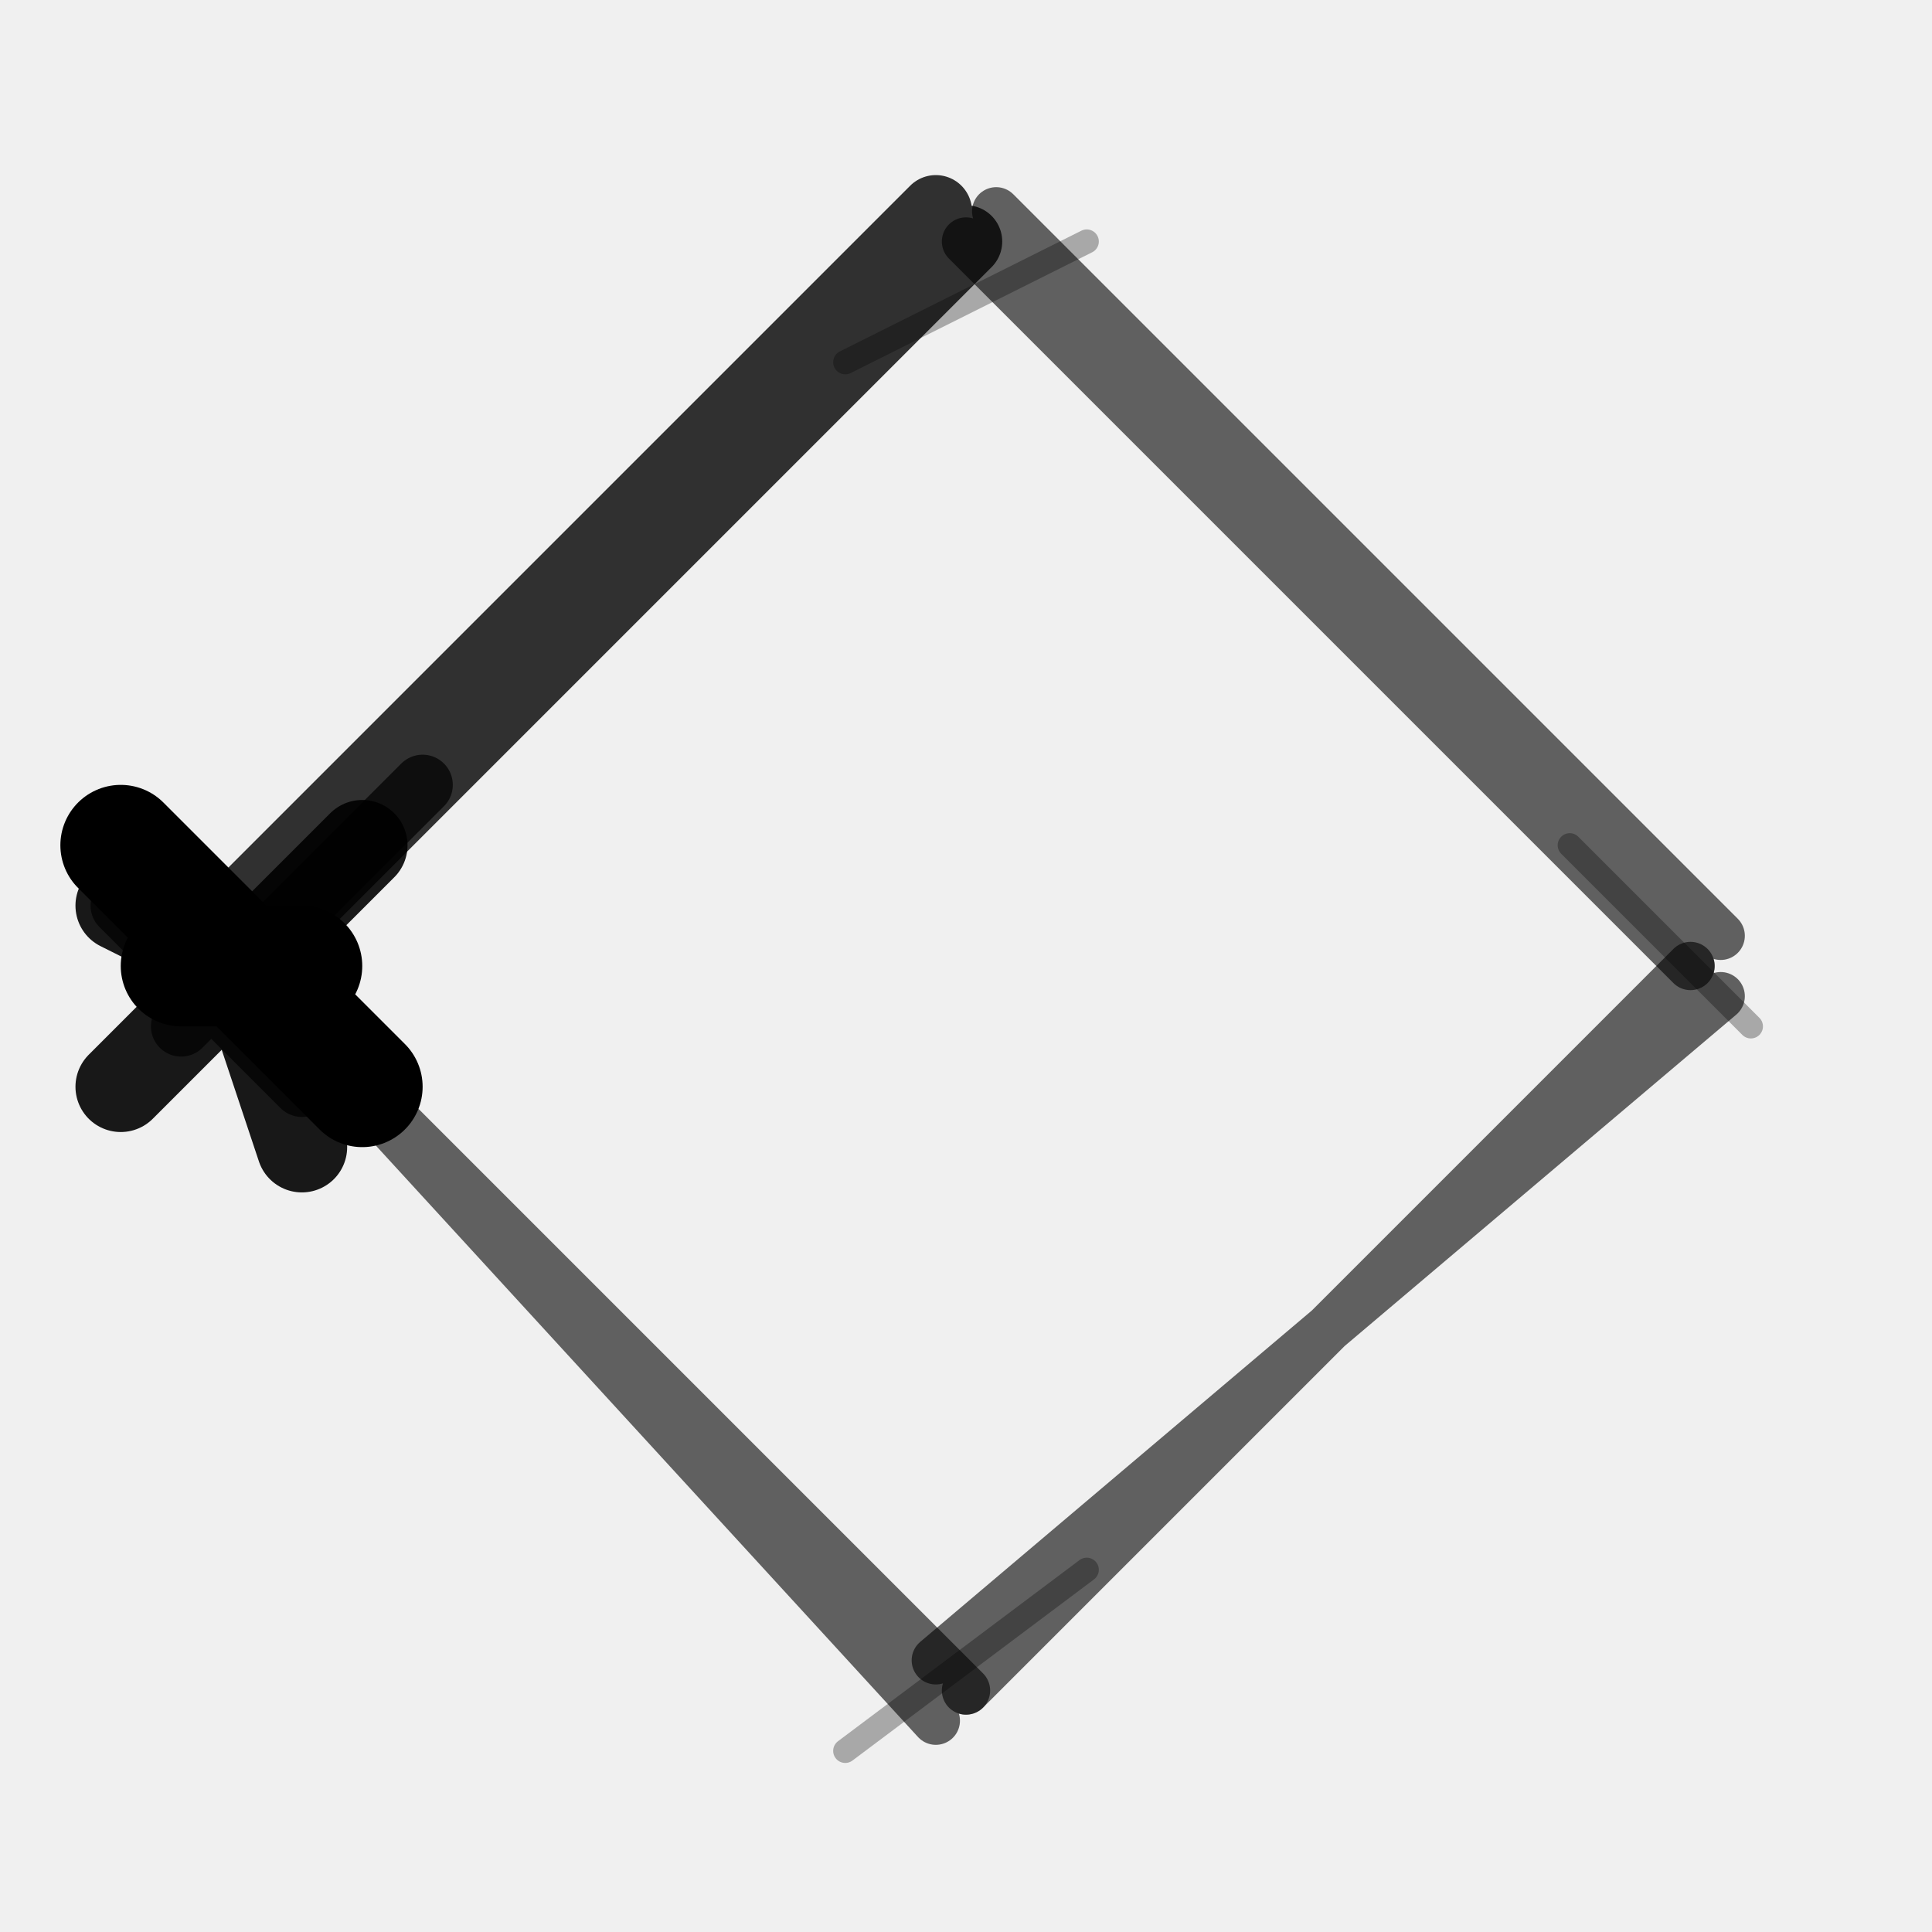
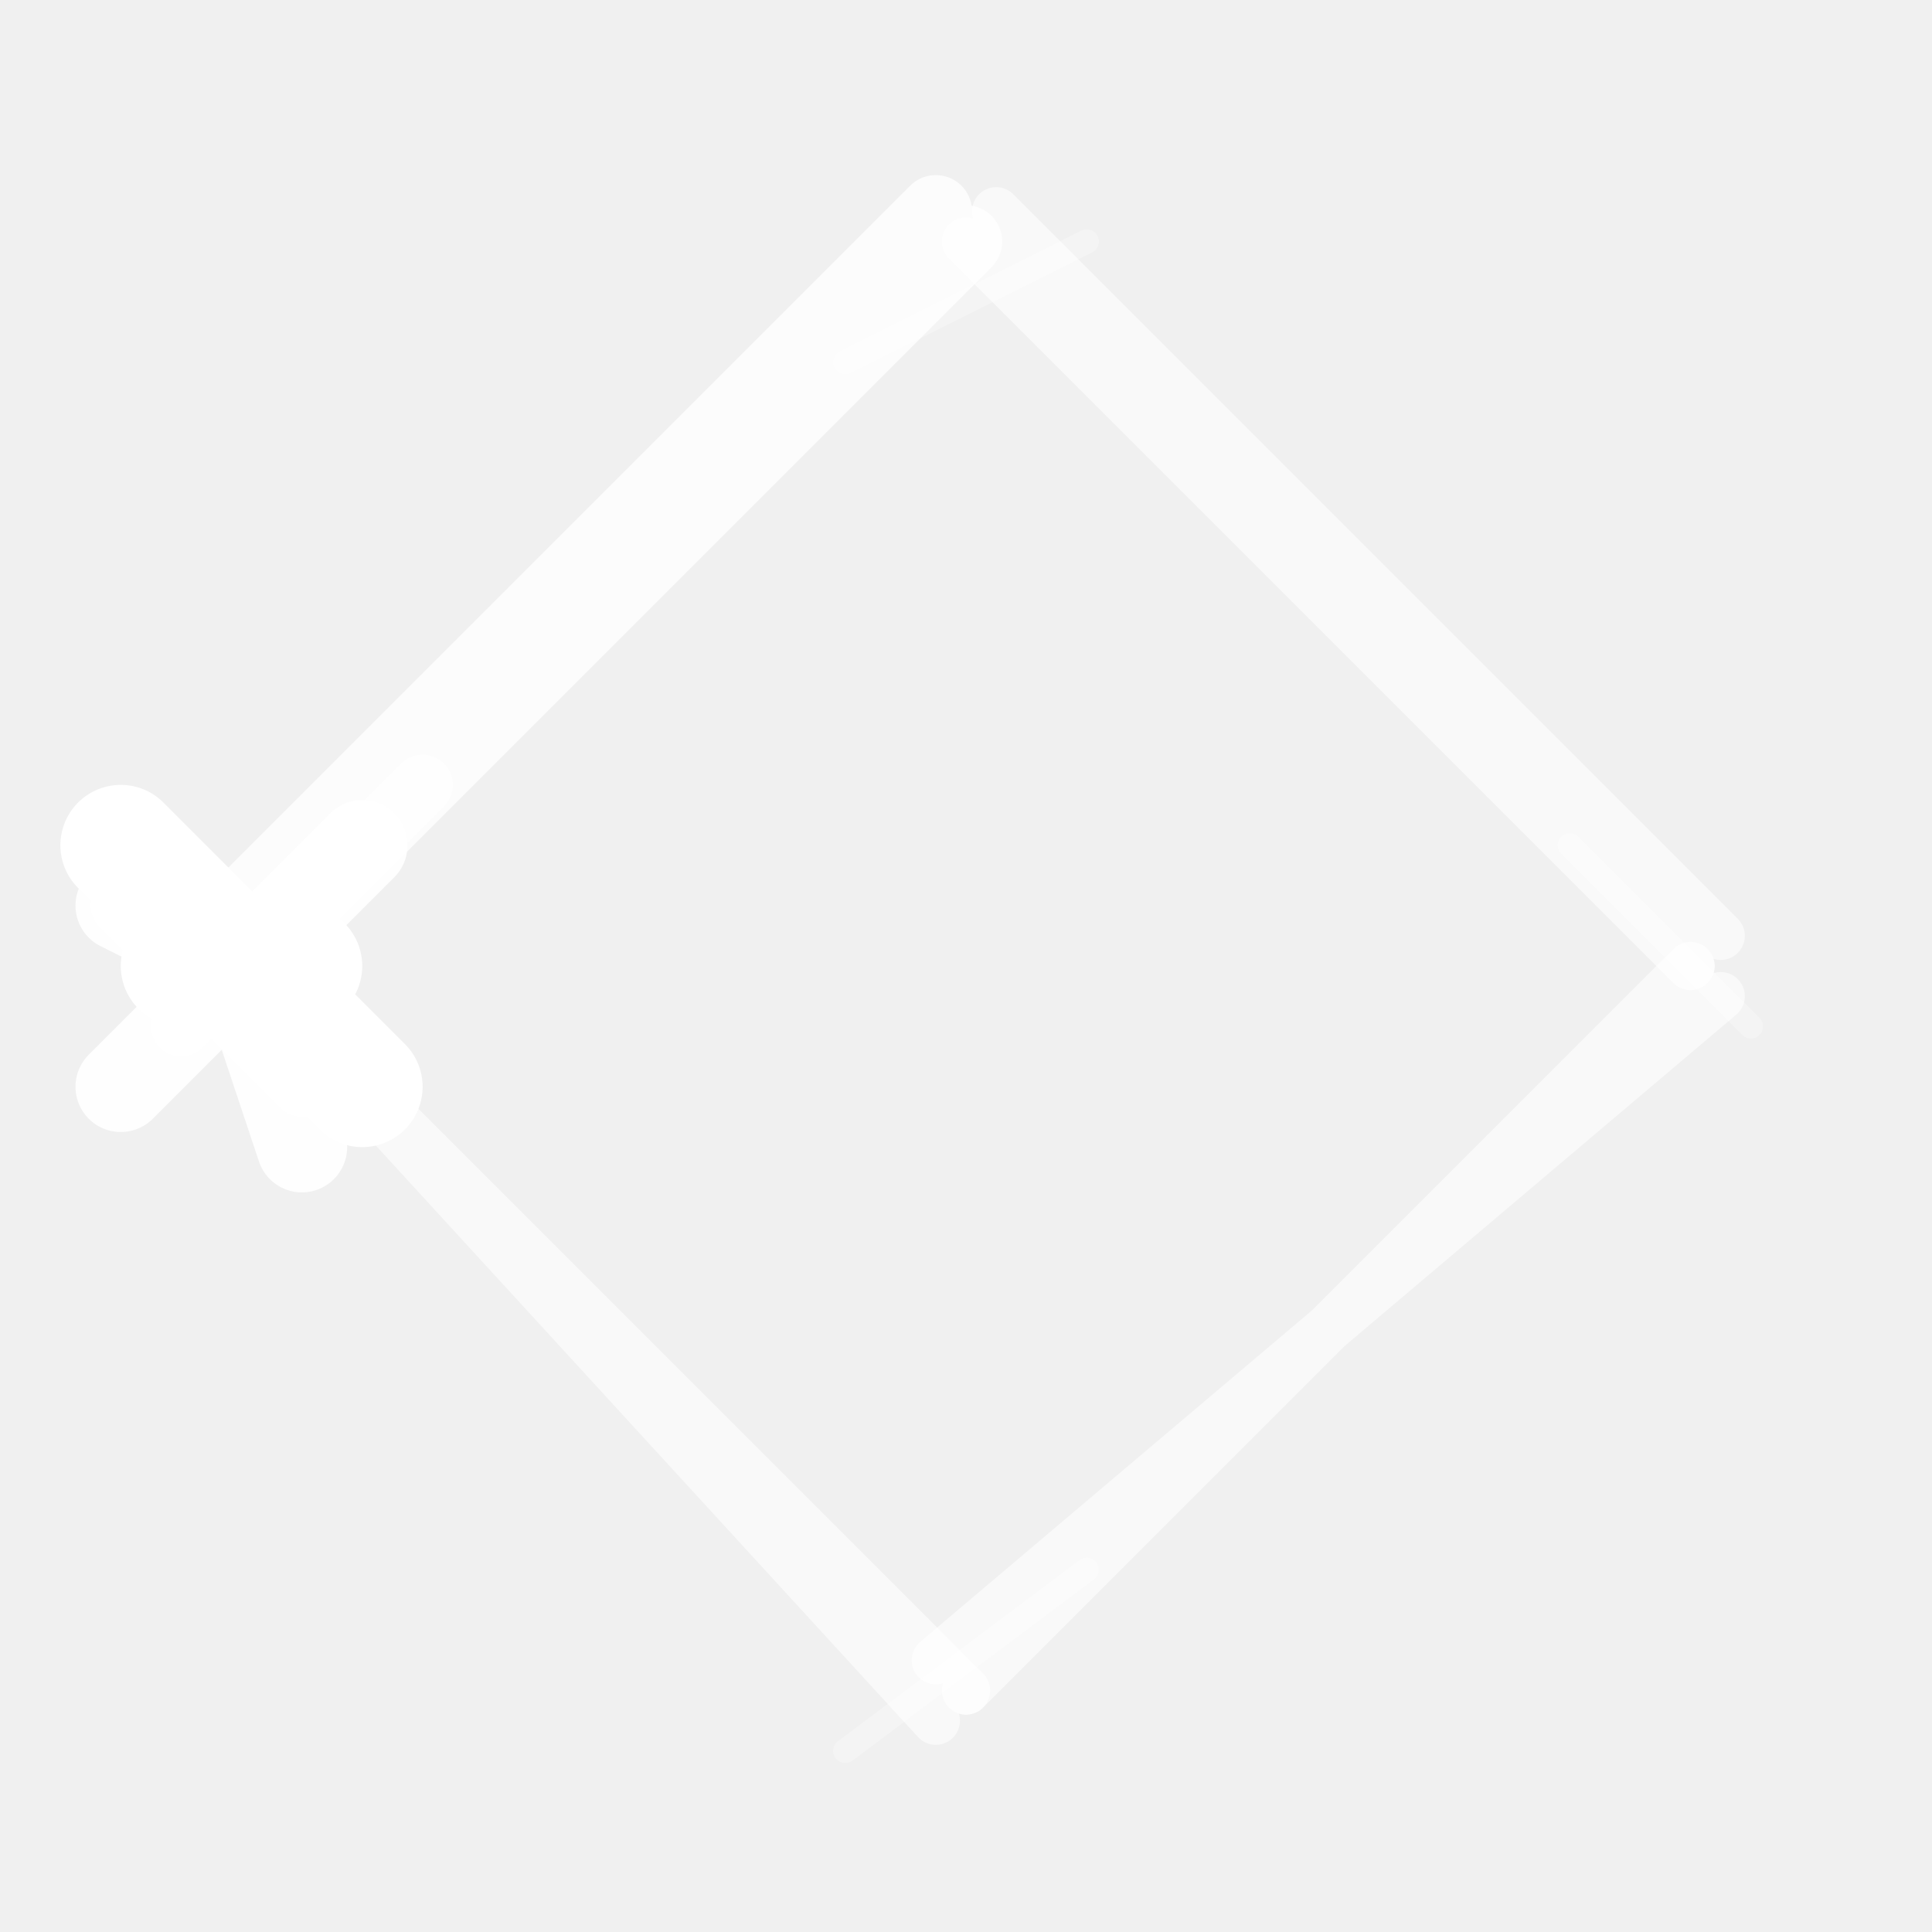
<svg xmlns="http://www.w3.org/2000/svg" viewBox="0 0 32 32" fill="none">
-   <path d="M16 4 L28 16 M16.5 3.5 L28.5 15.5" stroke="black" stroke-width="0.8" stroke-opacity="0.6" stroke-linecap="round" />
-   <path d="M28 16 L16 28 M28.5 16.5 L15.5 27.5" stroke="black" stroke-width="0.8" stroke-opacity="0.6" stroke-linecap="round" />
-   <path d="M16 28 L4 16 M15.5 28.5 L4.5 16.5" stroke="black" stroke-width="0.8" stroke-opacity="0.6" stroke-linecap="round" />
-   <path d="M4 16 L16 4 M3.5 15.5 L15.5 3.5" stroke="black" stroke-width="1.2" stroke-opacity="0.8" stroke-linecap="round" />
-   <path d="M4 16 L6 14 M4 16 L2 18 M4 16 L5 19 M4 16 L2 15" stroke="black" stroke-width="1.5" stroke-opacity="0.9" stroke-linecap="round" />
-   <path d="M3 17 L6 14 M5 18 L2 15 M4 16 L7 13 M3 15 L5 18" stroke="black" stroke-width="1" stroke-opacity="0.7" stroke-linecap="round" />
-   <path d="M4 16 L2 14 M4 16 L6 18 M3 16 L5 16" stroke="black" stroke-width="2" stroke-opacity="1" stroke-linecap="round" />
-   <path d="M14 6 L18 4 M26 14 L29 17 M18 26 L14 29" stroke="black" stroke-width="0.4" stroke-opacity="0.3" stroke-linecap="round" />
+   <path d="M16 4 L28 16 M16.5 3.5 L28.5 15.5" stroke="white" stroke-width="0.8" stroke-opacity="0.6" stroke-linecap="round" />
+   <path d="M28 16 L16 28 M28.5 16.5 L15.5 27.5" stroke="white" stroke-width="0.8" stroke-opacity="0.6" stroke-linecap="round" />
+   <path d="M16 28 L4 16 M15.5 28.5 L4.5 16.5" stroke="white" stroke-width="0.8" stroke-opacity="0.6" stroke-linecap="round" />
+   <path d="M4 16 L16 4 M3.5 15.5 L15.5 3.5" stroke="white" stroke-width="1.2" stroke-opacity="0.8" stroke-linecap="round" />
+   <path d="M4 16 L6 14 M4 16 L2 18 M4 16 L5 19 M4 16 L2 15" stroke="white" stroke-width="1.5" stroke-opacity="0.9" stroke-linecap="round" />
+   <path d="M3 17 L6 14 M5 18 L2 15 M4 16 L7 13 M3 15 L5 18" stroke="white" stroke-width="1" stroke-opacity="0.7" stroke-linecap="round" />
+   <path d="M4 16 L2 14 M4 16 L6 18 M3 16 L5 16" stroke="white" stroke-width="2" stroke-opacity="1" stroke-linecap="round" />
+   <path d="M14 6 L18 4 M26 14 L29 17 M18 26 L14 29" stroke="white" stroke-width="0.4" stroke-opacity="0.3" stroke-linecap="round" />
</svg>
